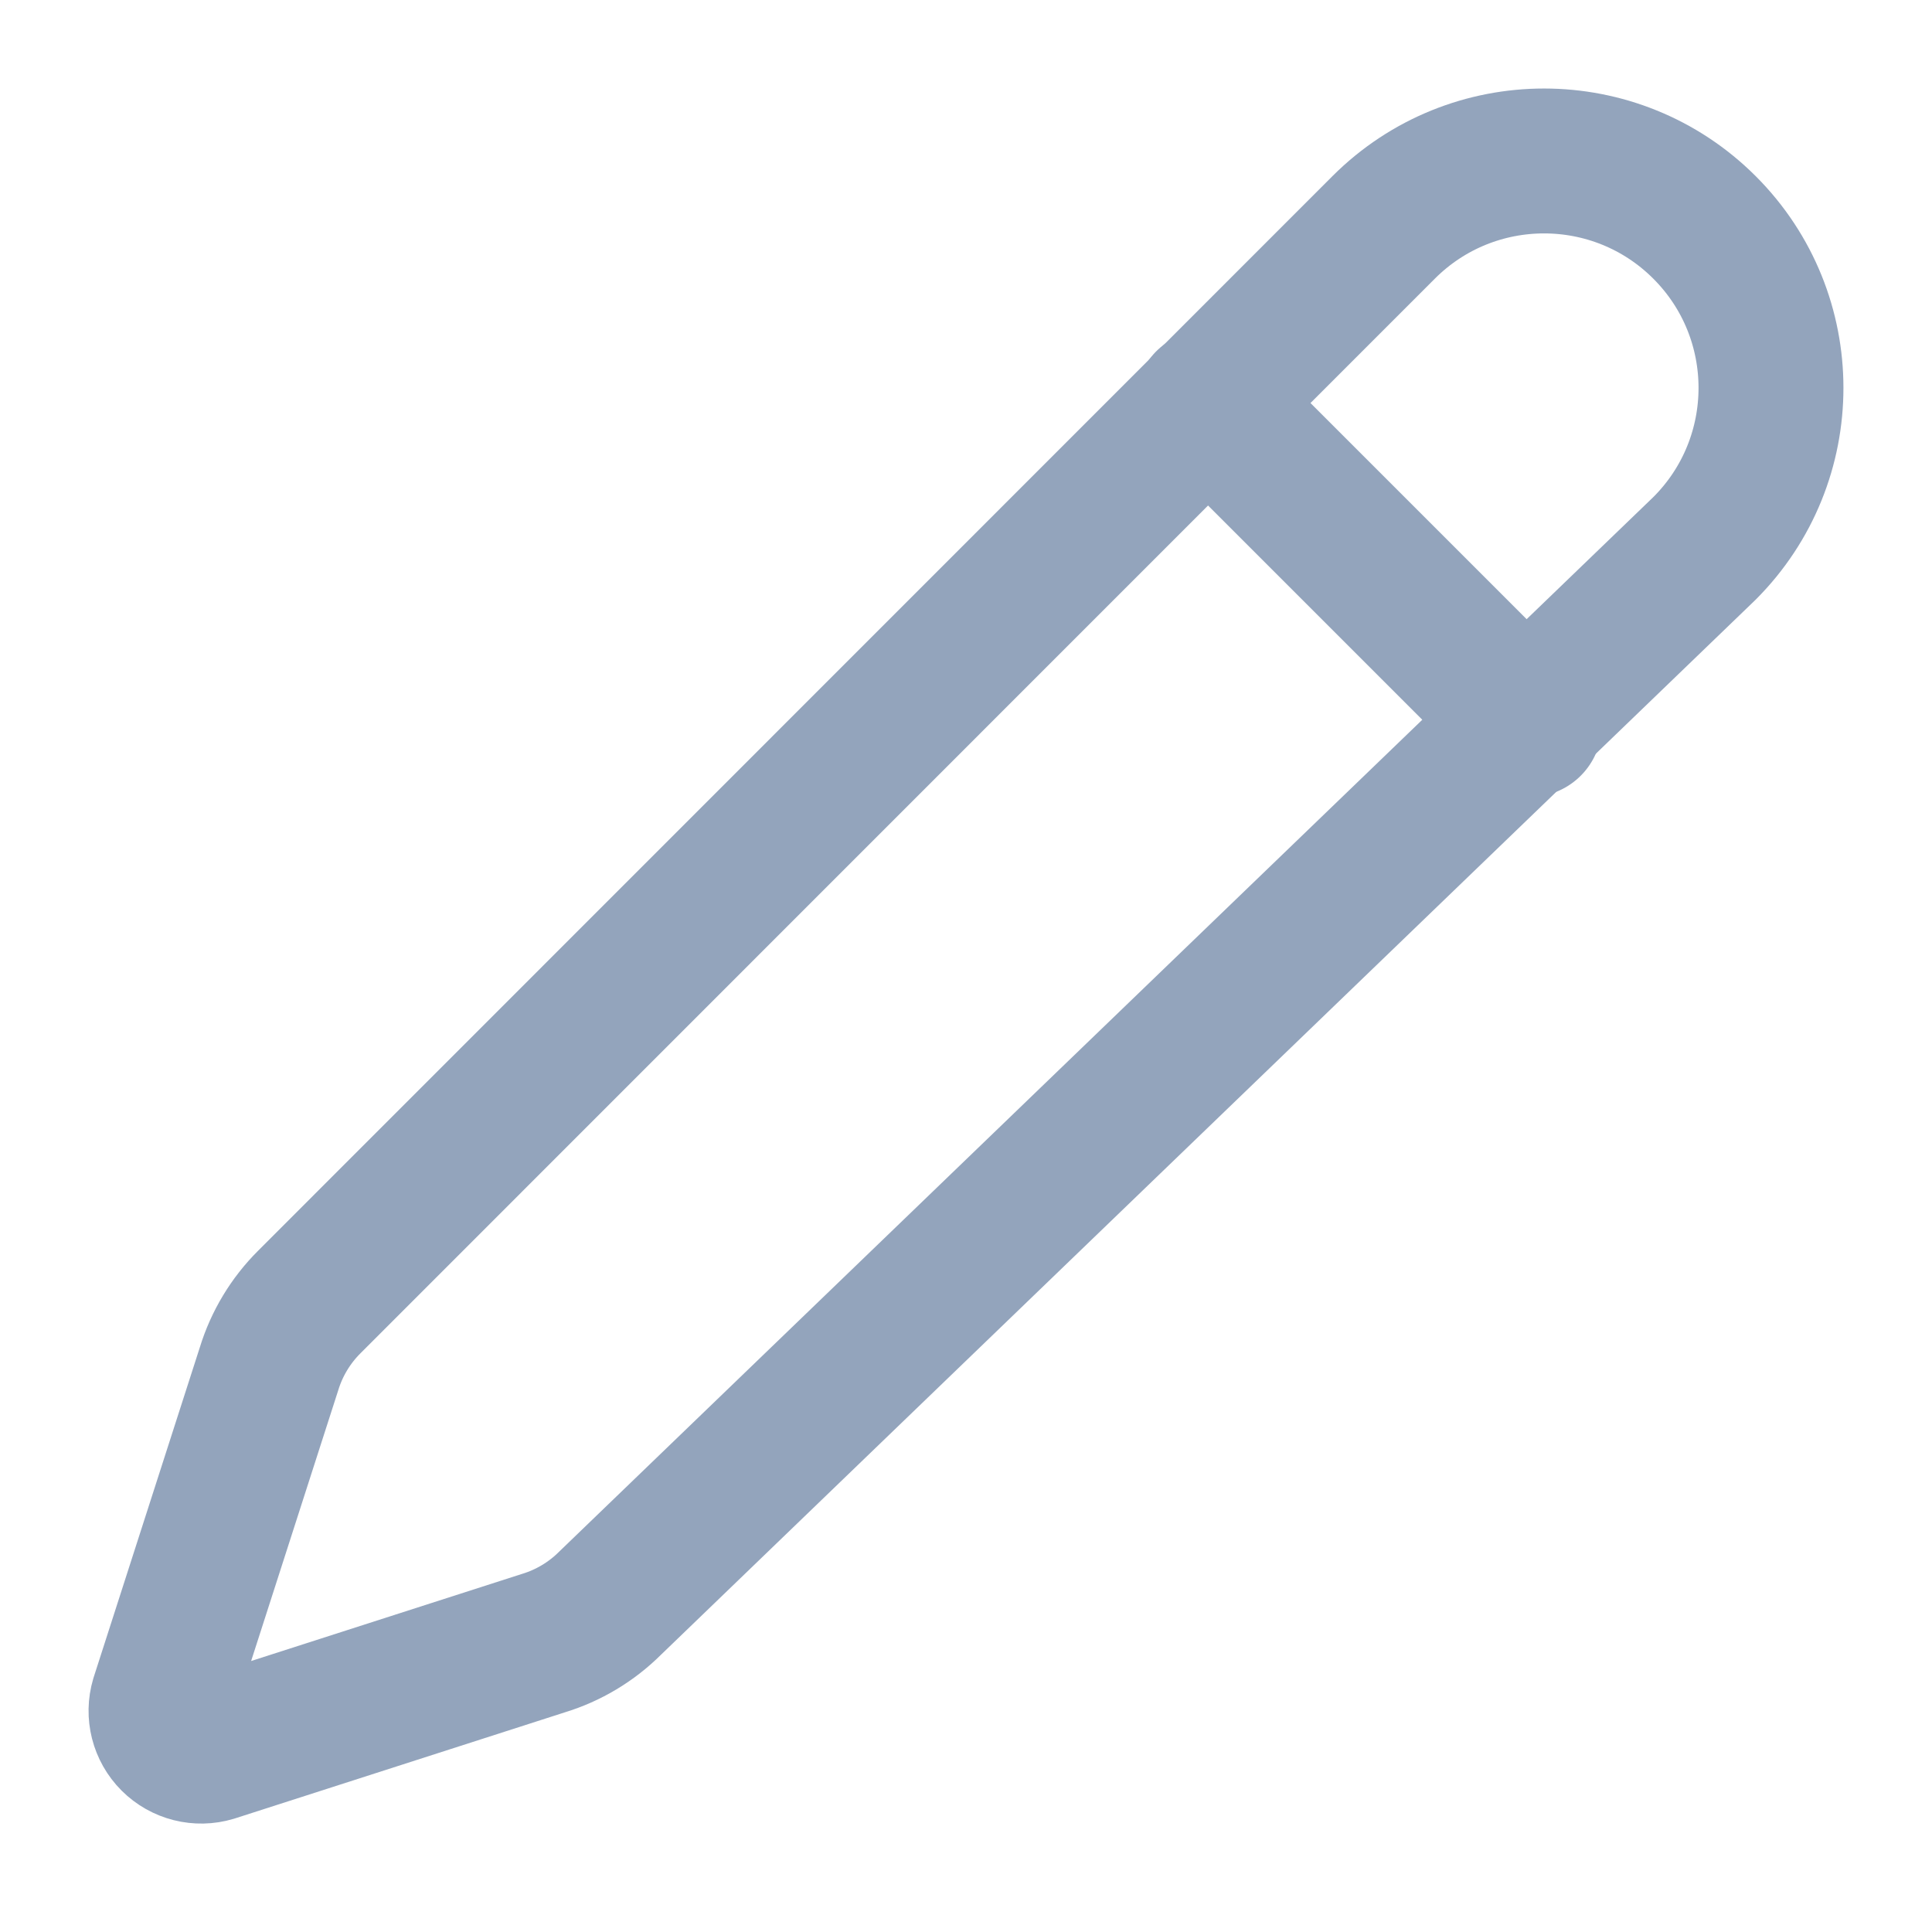
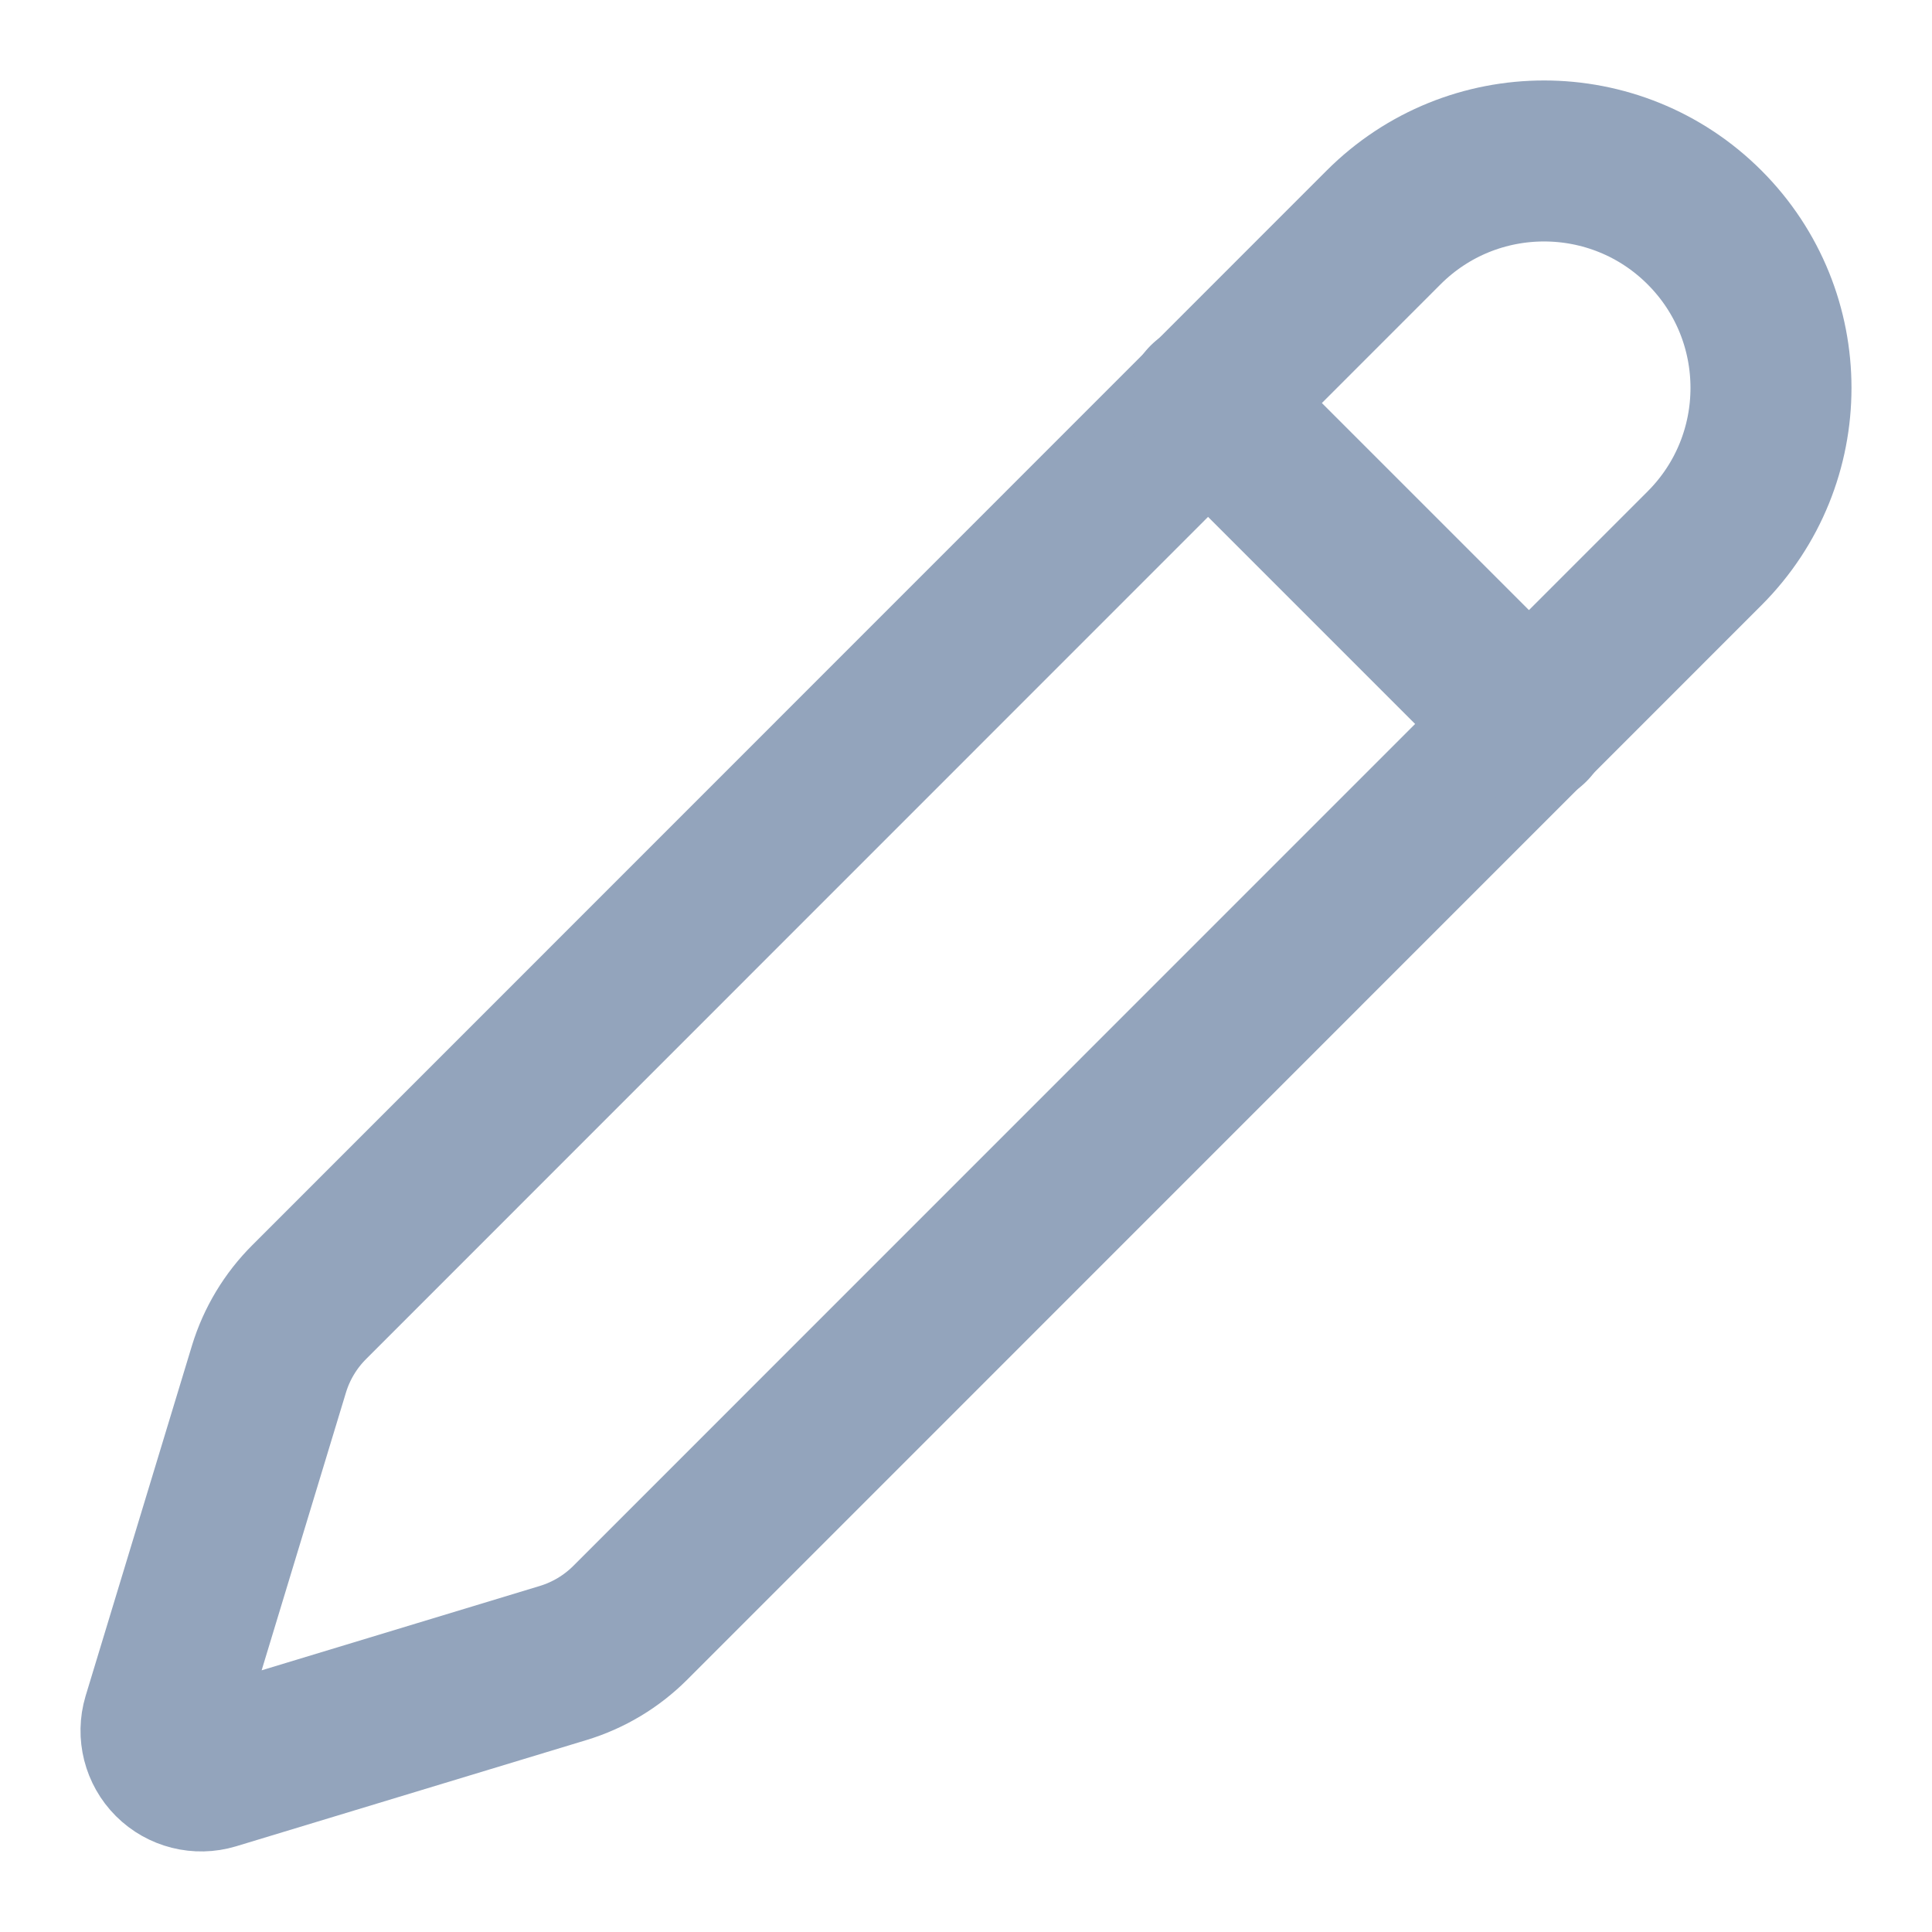
- <svg xmlns="http://www.w3.org/2000/svg" width="24" height="24" viewBox="0 0 24 24" fill="none" stroke="#93a4bc" stroke-width="1.8" stroke-linecap="round" stroke-linejoin="round" aria-hidden="true">
-   <path d="M21.174 6.812a1 1 0 0 0-3.986-3.987L3.842 16.174a2 2 0 0 0-.5.83l-1.321 4.106a.5.5 0 0 0 .623.622l4.105-1.32a2 2 0 0 0 .83-.497z" />
+ <svg xmlns="http://www.w3.org/2000/svg" width="24" height="24" viewBox="0 0 24 24" fill="none" stroke="#93a4bc" stroke-width="2" stroke-linecap="round" stroke-linejoin="round">
+   <path d="M21.174 6.812a1 1 0 0 0-3.986-3.987L3.842 16.174a2 2 0 0 0-.5.83l-1.321 4.352a.5.5 0 0 0 .623.622l4.353-1.32a2 2 0 0 0 .83-.497z" />
  <path d="m15 5 4 4" />
</svg>
